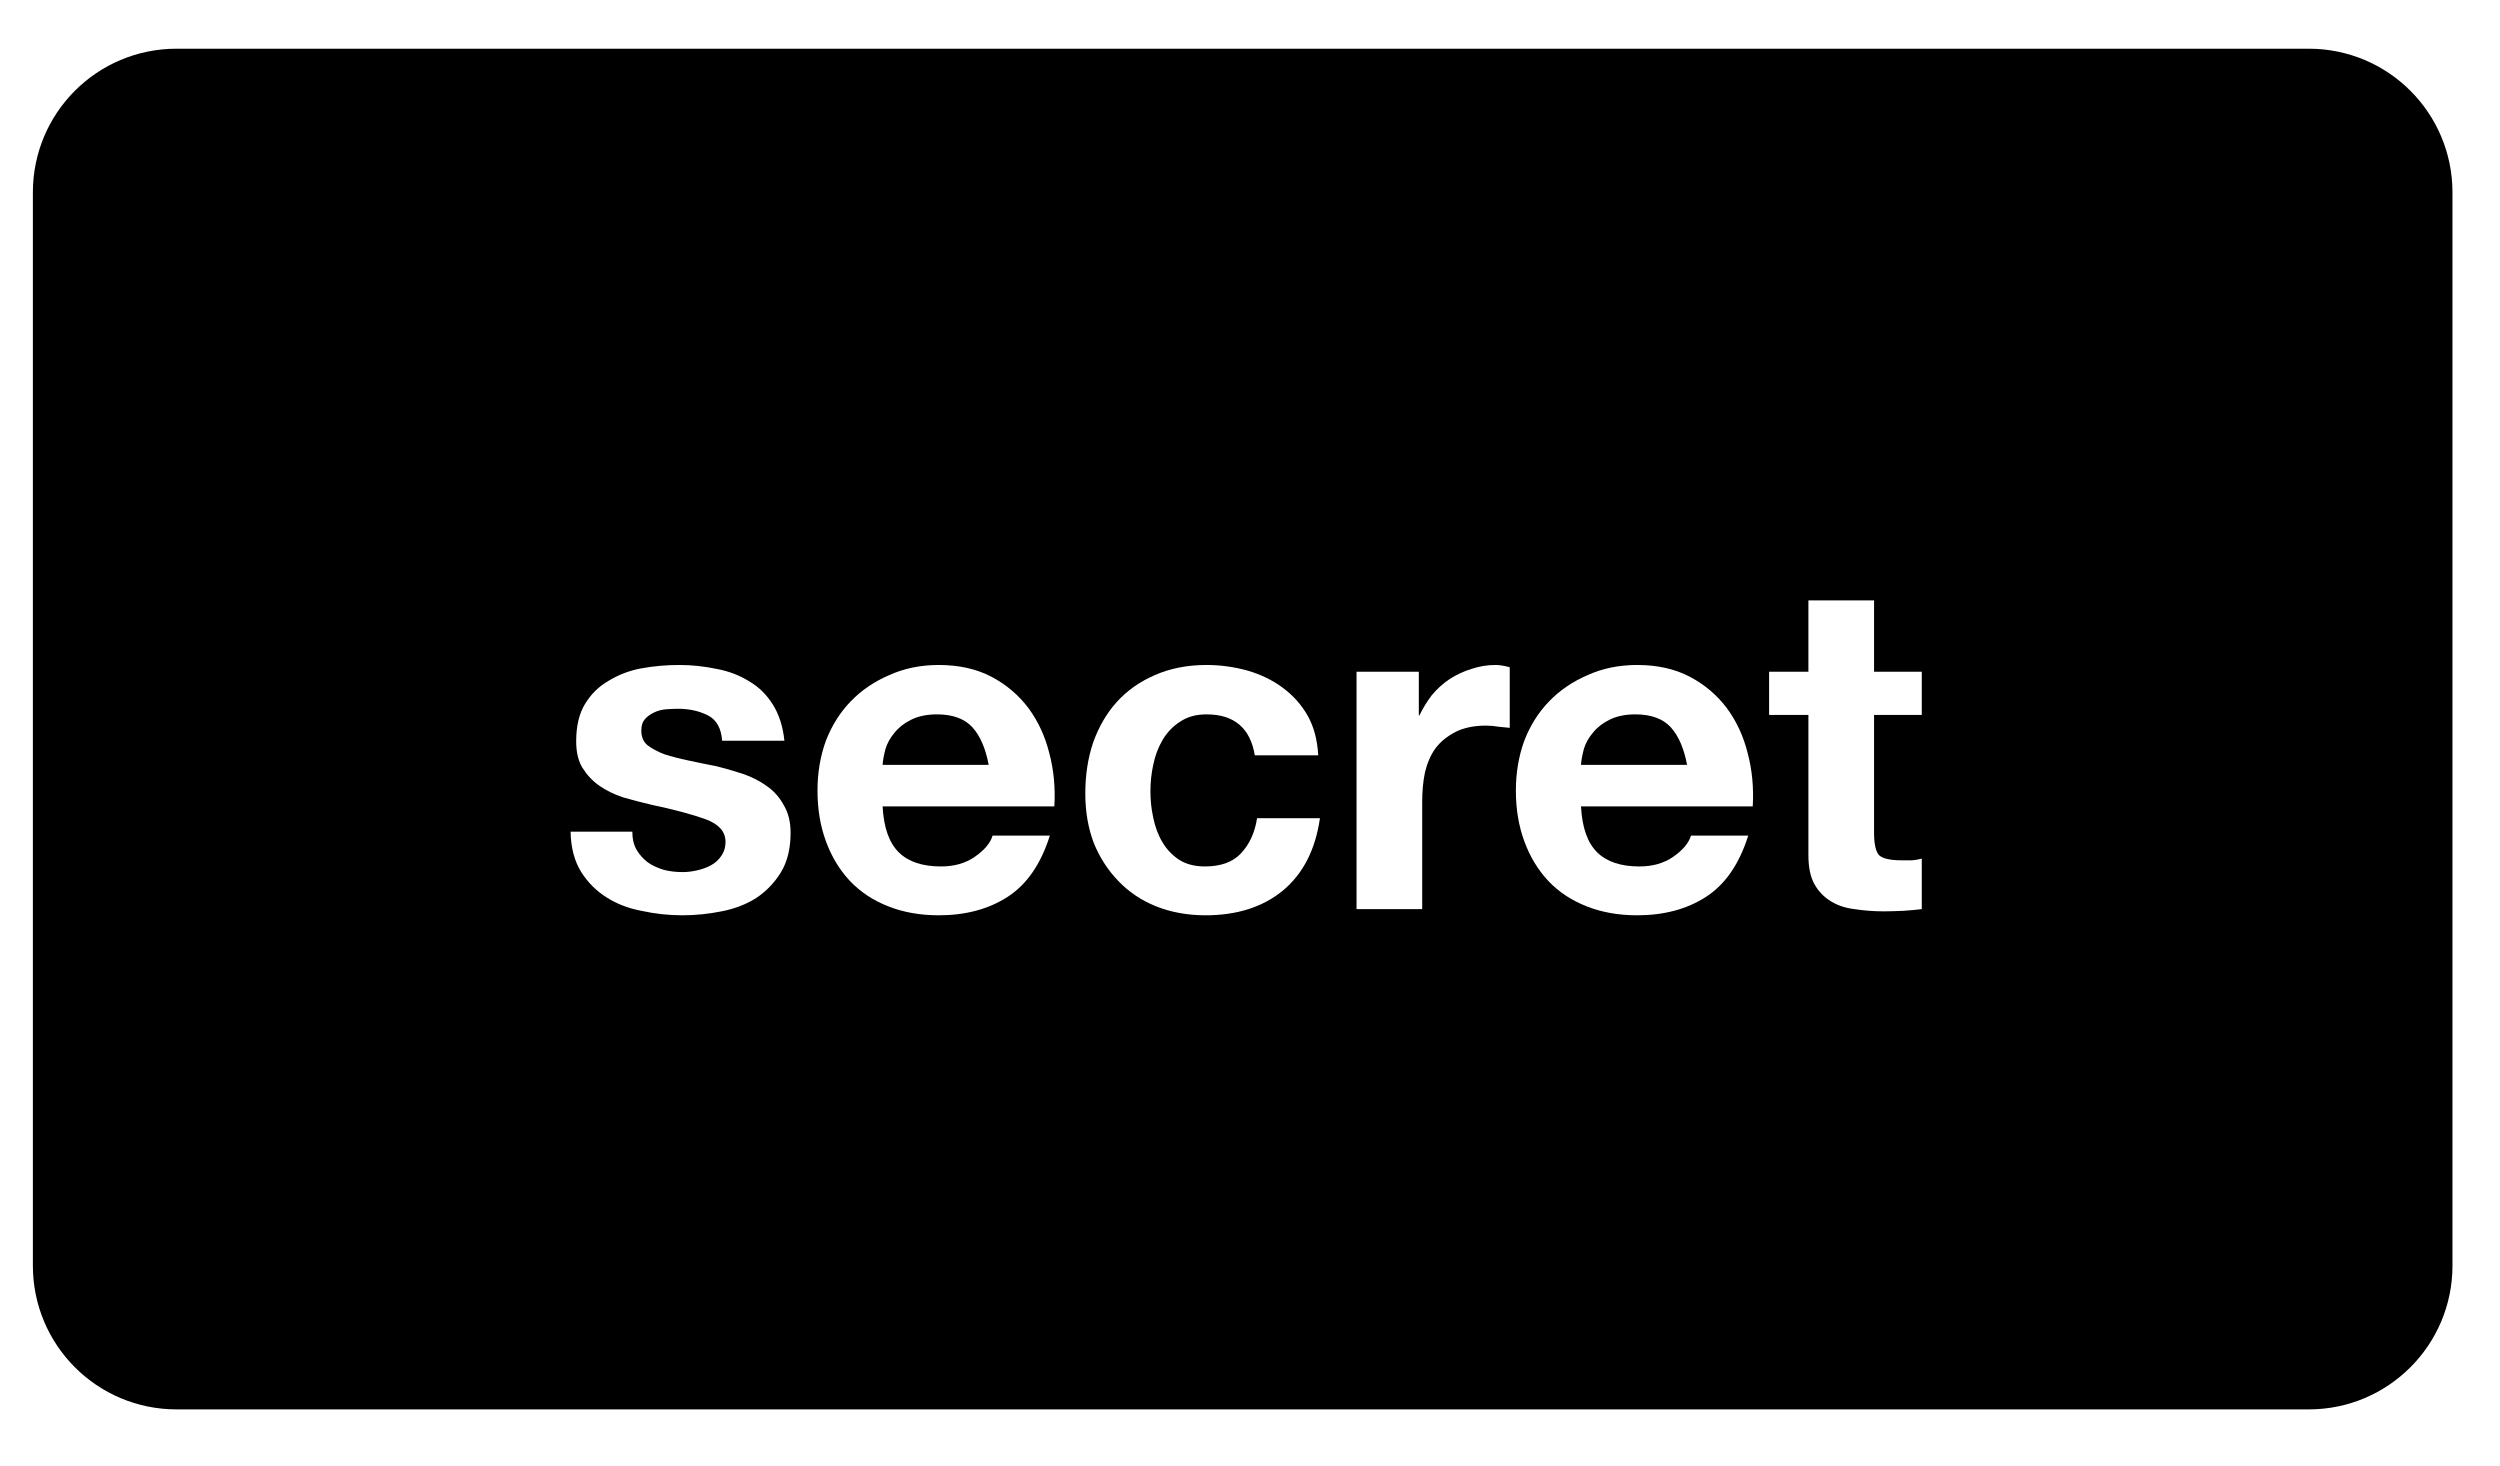
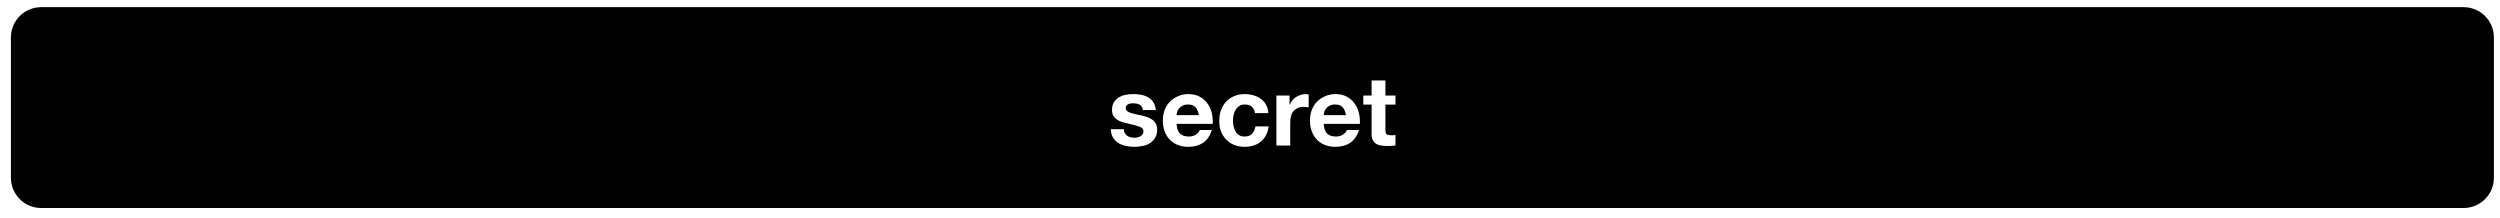
- <svg xmlns="http://www.w3.org/2000/svg" xmlns:xlink="http://www.w3.org/1999/xlink" width="69.6pt" height="40.8pt" viewBox="0 0 69.6 40.8" version="1.1">
+ <svg xmlns="http://www.w3.org/2000/svg" xmlns:xlink="http://www.w3.org/1999/xlink" width="330.4pt" height="28.8pt" viewBox="0 0 330.4 28.8" version="1.1">
  <defs>
    <g>
      <symbol overflow="visible" id="glyph0-0">
        <path style="stroke:none;" d="M 5 -7.766 L 1.422 -7.766 L 1.422 -1.219 L 5 -1.219 Z M 6.172 -8.938 L 6.172 -0.031 L 0.219 -0.031 L 0.219 -8.938 Z M 6.172 -8.938 " />
      </symbol>
      <symbol overflow="visible" id="glyph0-1">
        <path style="stroke:none;" d="M 2.094 -2.156 L 0.375 -2.156 C 0.383 -1.707 0.484 -1.332 0.672 -1.031 C 0.859 -0.738 1.094 -0.504 1.375 -0.328 C 1.656 -0.148 1.977 -0.023 2.344 0.047 C 2.719 0.129 3.098 0.172 3.484 0.172 C 3.859 0.172 4.223 0.133 4.578 0.062 C 4.941 -0.008 5.266 -0.133 5.547 -0.312 C 5.828 -0.5 6.055 -0.738 6.234 -1.031 C 6.41 -1.32 6.5 -1.688 6.5 -2.125 C 6.5 -2.426 6.438 -2.68 6.312 -2.891 C 6.195 -3.109 6.039 -3.285 5.844 -3.422 C 5.645 -3.566 5.422 -3.68 5.172 -3.766 C 4.922 -3.848 4.664 -3.922 4.406 -3.984 C 4.145 -4.035 3.891 -4.086 3.641 -4.141 C 3.398 -4.191 3.18 -4.25 2.984 -4.312 C 2.797 -4.383 2.641 -4.469 2.516 -4.562 C 2.398 -4.664 2.344 -4.801 2.344 -4.969 C 2.344 -5.102 2.375 -5.207 2.438 -5.281 C 2.508 -5.363 2.594 -5.426 2.688 -5.469 C 2.789 -5.52 2.898 -5.551 3.016 -5.562 C 3.141 -5.57 3.254 -5.578 3.359 -5.578 C 3.68 -5.578 3.961 -5.516 4.203 -5.391 C 4.441 -5.266 4.57 -5.031 4.594 -4.688 L 6.328 -4.688 C 6.285 -5.094 6.176 -5.43 6 -5.703 C 5.832 -5.973 5.613 -6.188 5.344 -6.344 C 5.082 -6.508 4.781 -6.625 4.438 -6.688 C 4.102 -6.758 3.758 -6.797 3.406 -6.797 C 3.039 -6.797 2.688 -6.766 2.344 -6.703 C 2.008 -6.641 1.707 -6.523 1.438 -6.359 C 1.164 -6.203 0.945 -5.988 0.781 -5.719 C 0.613 -5.445 0.531 -5.098 0.531 -4.672 C 0.531 -4.379 0.586 -4.133 0.703 -3.938 C 0.828 -3.738 0.984 -3.57 1.172 -3.438 C 1.367 -3.301 1.594 -3.191 1.844 -3.109 C 2.102 -3.035 2.363 -2.969 2.625 -2.906 C 3.27 -2.77 3.773 -2.633 4.141 -2.5 C 4.504 -2.363 4.688 -2.156 4.688 -1.875 C 4.688 -1.719 4.645 -1.582 4.562 -1.469 C 4.488 -1.363 4.395 -1.281 4.281 -1.219 C 4.164 -1.156 4.035 -1.109 3.891 -1.078 C 3.754 -1.047 3.625 -1.031 3.5 -1.031 C 3.312 -1.031 3.133 -1.051 2.969 -1.094 C 2.801 -1.145 2.656 -1.211 2.531 -1.297 C 2.406 -1.391 2.301 -1.504 2.219 -1.641 C 2.133 -1.785 2.094 -1.957 2.094 -2.156 Z M 2.094 -2.156 " />
      </symbol>
      <symbol overflow="visible" id="glyph0-2">
        <path style="stroke:none;" d="M 5.141 -4.016 L 2.188 -4.016 C 2.195 -4.141 2.223 -4.285 2.266 -4.453 C 2.316 -4.617 2.398 -4.77 2.516 -4.906 C 2.629 -5.051 2.781 -5.172 2.969 -5.266 C 3.164 -5.367 3.41 -5.422 3.703 -5.422 C 4.141 -5.422 4.469 -5.301 4.688 -5.062 C 4.906 -4.82 5.055 -4.473 5.141 -4.016 Z M 2.188 -2.859 L 6.969 -2.859 C 7 -3.379 6.953 -3.875 6.828 -4.344 C 6.711 -4.812 6.52 -5.227 6.25 -5.594 C 5.977 -5.957 5.633 -6.25 5.219 -6.469 C 4.801 -6.688 4.312 -6.797 3.75 -6.797 C 3.25 -6.797 2.789 -6.703 2.375 -6.516 C 1.957 -6.336 1.598 -6.094 1.297 -5.781 C 1.004 -5.477 0.773 -5.113 0.609 -4.688 C 0.453 -4.258 0.375 -3.797 0.375 -3.297 C 0.375 -2.785 0.453 -2.316 0.609 -1.891 C 0.766 -1.461 0.988 -1.094 1.281 -0.781 C 1.57 -0.477 1.926 -0.242 2.344 -0.078 C 2.758 0.086 3.227 0.172 3.75 0.172 C 4.5 0.172 5.141 0 5.672 -0.344 C 6.203 -0.688 6.594 -1.254 6.844 -2.047 L 5.25 -2.047 C 5.188 -1.836 5.02 -1.641 4.75 -1.453 C 4.488 -1.273 4.176 -1.188 3.812 -1.188 C 3.301 -1.188 2.91 -1.316 2.641 -1.578 C 2.367 -1.848 2.219 -2.273 2.188 -2.859 Z M 2.188 -2.859 " />
      </symbol>
      <symbol overflow="visible" id="glyph0-3">
        <path style="stroke:none;" d="M 5.203 -4.281 L 6.969 -4.281 C 6.945 -4.707 6.848 -5.078 6.672 -5.391 C 6.492 -5.703 6.258 -5.961 5.969 -6.172 C 5.688 -6.379 5.363 -6.535 5 -6.641 C 4.633 -6.742 4.254 -6.797 3.859 -6.797 C 3.328 -6.797 2.848 -6.703 2.422 -6.516 C 2.004 -6.336 1.648 -6.086 1.359 -5.766 C 1.078 -5.453 0.859 -5.078 0.703 -4.641 C 0.555 -4.203 0.484 -3.727 0.484 -3.219 C 0.484 -2.719 0.562 -2.258 0.719 -1.844 C 0.883 -1.438 1.113 -1.082 1.406 -0.781 C 1.695 -0.477 2.047 -0.242 2.453 -0.078 C 2.867 0.086 3.328 0.172 3.828 0.172 C 4.703 0.172 5.422 -0.055 5.984 -0.516 C 6.547 -0.984 6.891 -1.656 7.016 -2.531 L 5.266 -2.531 C 5.203 -2.125 5.051 -1.797 4.812 -1.547 C 4.582 -1.305 4.25 -1.188 3.812 -1.188 C 3.531 -1.188 3.289 -1.25 3.094 -1.375 C 2.895 -1.508 2.738 -1.676 2.625 -1.875 C 2.508 -2.07 2.426 -2.297 2.375 -2.547 C 2.32 -2.797 2.297 -3.039 2.297 -3.281 C 2.297 -3.52 2.32 -3.766 2.375 -4.016 C 2.426 -4.273 2.516 -4.508 2.641 -4.719 C 2.766 -4.926 2.926 -5.094 3.125 -5.219 C 3.32 -5.352 3.566 -5.422 3.859 -5.422 C 4.629 -5.422 5.078 -5.039 5.203 -4.281 Z M 5.203 -4.281 " />
      </symbol>
      <symbol overflow="visible" id="glyph0-4">
        <path style="stroke:none;" d="M 0.688 -6.609 L 0.688 0 L 2.516 0 L 2.516 -2.984 C 2.516 -3.273 2.539 -3.551 2.594 -3.812 C 2.656 -4.07 2.754 -4.297 2.891 -4.484 C 3.035 -4.672 3.223 -4.82 3.453 -4.938 C 3.68 -5.051 3.961 -5.109 4.297 -5.109 C 4.41 -5.109 4.523 -5.098 4.641 -5.078 C 4.766 -5.066 4.867 -5.055 4.953 -5.047 L 4.953 -6.734 C 4.805 -6.773 4.676 -6.797 4.562 -6.797 C 4.32 -6.797 4.098 -6.758 3.891 -6.688 C 3.68 -6.625 3.477 -6.531 3.281 -6.406 C 3.094 -6.281 2.926 -6.129 2.781 -5.953 C 2.645 -5.773 2.531 -5.586 2.438 -5.391 L 2.422 -5.391 L 2.422 -6.609 Z M 0.688 -6.609 " />
      </symbol>
      <symbol overflow="visible" id="glyph0-5">
        <path style="stroke:none;" d="M 3 -6.609 L 3 -8.594 L 1.172 -8.594 L 1.172 -6.609 L 0.078 -6.609 L 0.078 -5.406 L 1.172 -5.406 L 1.172 -1.5 C 1.172 -1.164 1.227 -0.895 1.344 -0.688 C 1.457 -0.488 1.609 -0.332 1.797 -0.219 C 1.984 -0.102 2.203 -0.031 2.453 0 C 2.711 0.039 2.984 0.062 3.266 0.062 C 3.441 0.062 3.625 0.055 3.812 0.047 C 4 0.035 4.172 0.02 4.328 0 L 4.328 -1.406 C 4.242 -1.383 4.156 -1.367 4.062 -1.359 C 3.969 -1.359 3.867 -1.359 3.766 -1.359 C 3.453 -1.359 3.242 -1.406 3.141 -1.5 C 3.047 -1.602 3 -1.812 3 -2.125 L 3 -5.406 L 4.328 -5.406 L 4.328 -6.609 Z M 3 -6.609 " />
      </symbol>
    </g>
  </defs>
  <g id="surface1">
-     <path style="fill-rule:nonzero;fill:rgb(0%,0%,0%);fill-opacity:1;stroke-width:2;stroke-linecap:round;stroke-linejoin:round;stroke:rgb(0%,0%,0%);stroke-opacity:1;stroke-miterlimit:10;" d="M 310.143 416.695 L 384.347 416.695 C 386.554 416.695 388.346 418.482 388.346 420.694 L 388.346 458.048 C 388.346 460.255 386.554 462.047 384.347 462.047 L 310.143 462.047 C 307.931 462.047 306.144 460.255 306.144 458.048 L 306.144 420.694 C 306.144 418.482 307.931 416.695 310.143 416.695 Z M 310.143 416.695 " transform="matrix(0.8,0,0,0.8,-243.2,-331.2)" />
-     <g style="fill:rgb(99.998%,100%,100%);fill-opacity:1;">
-       <use xlink:href="#glyph0-1" x="15.51" y="25.31" />
-       <use xlink:href="#glyph0-2" x="22.384" y="25.31" />
-       <use xlink:href="#glyph0-3" x="29.731" y="25.31" />
-       <use xlink:href="#glyph0-4" x="37.078" y="25.31" />
+     <path style="fill-rule:nonzero;fill:rgb(0%,0%,0%);fill-opacity:1;stroke-width:2;stroke-linecap:round;stroke-linejoin:round;stroke:rgb(0%,0%,0%);stroke-opacity:1;stroke-miterlimit:10;" d="M 298.802 391.183 L 698.992 391.183 C 701.199 391.183 702.991 392.97 702.991 395.182 L 702.991 418.36 C 702.991 420.572 701.199 422.364 698.992 422.364 L 298.802 422.364 C 296.595 422.364 294.803 420.572 294.803 418.36 L 294.803 395.182 C 294.803 392.97 296.595 391.183 298.802 391.183 Z M 298.802 391.183 " transform="matrix(0.8,0,0,0.8,-233.6,-311.2)" />
+     <g style="fill:rgb(100%,100%,100%);fill-opacity:1;">
+       <use xlink:href="#glyph0-1" x="146.433" y="19.232" />
+       <use xlink:href="#glyph0-2" x="153.307" y="19.232" />
+       <use xlink:href="#glyph0-3" x="160.654" y="19.232" />
+       <use xlink:href="#glyph0-4" x="168.001" y="19.232" />
    </g>
-     <g style="fill:rgb(99.998%,100%,100%);fill-opacity:1;">
-       <use xlink:href="#glyph0-2" x="41.827" y="25.31" />
-       <use xlink:href="#glyph0-5" x="49.174" y="25.31" />
+     <g style="fill:rgb(100%,100%,100%);fill-opacity:1;">
+       <use xlink:href="#glyph0-2" x="172.75" y="19.232" />
+       <use xlink:href="#glyph0-5" x="180.097" y="19.232" />
    </g>
  </g>
</svg>
